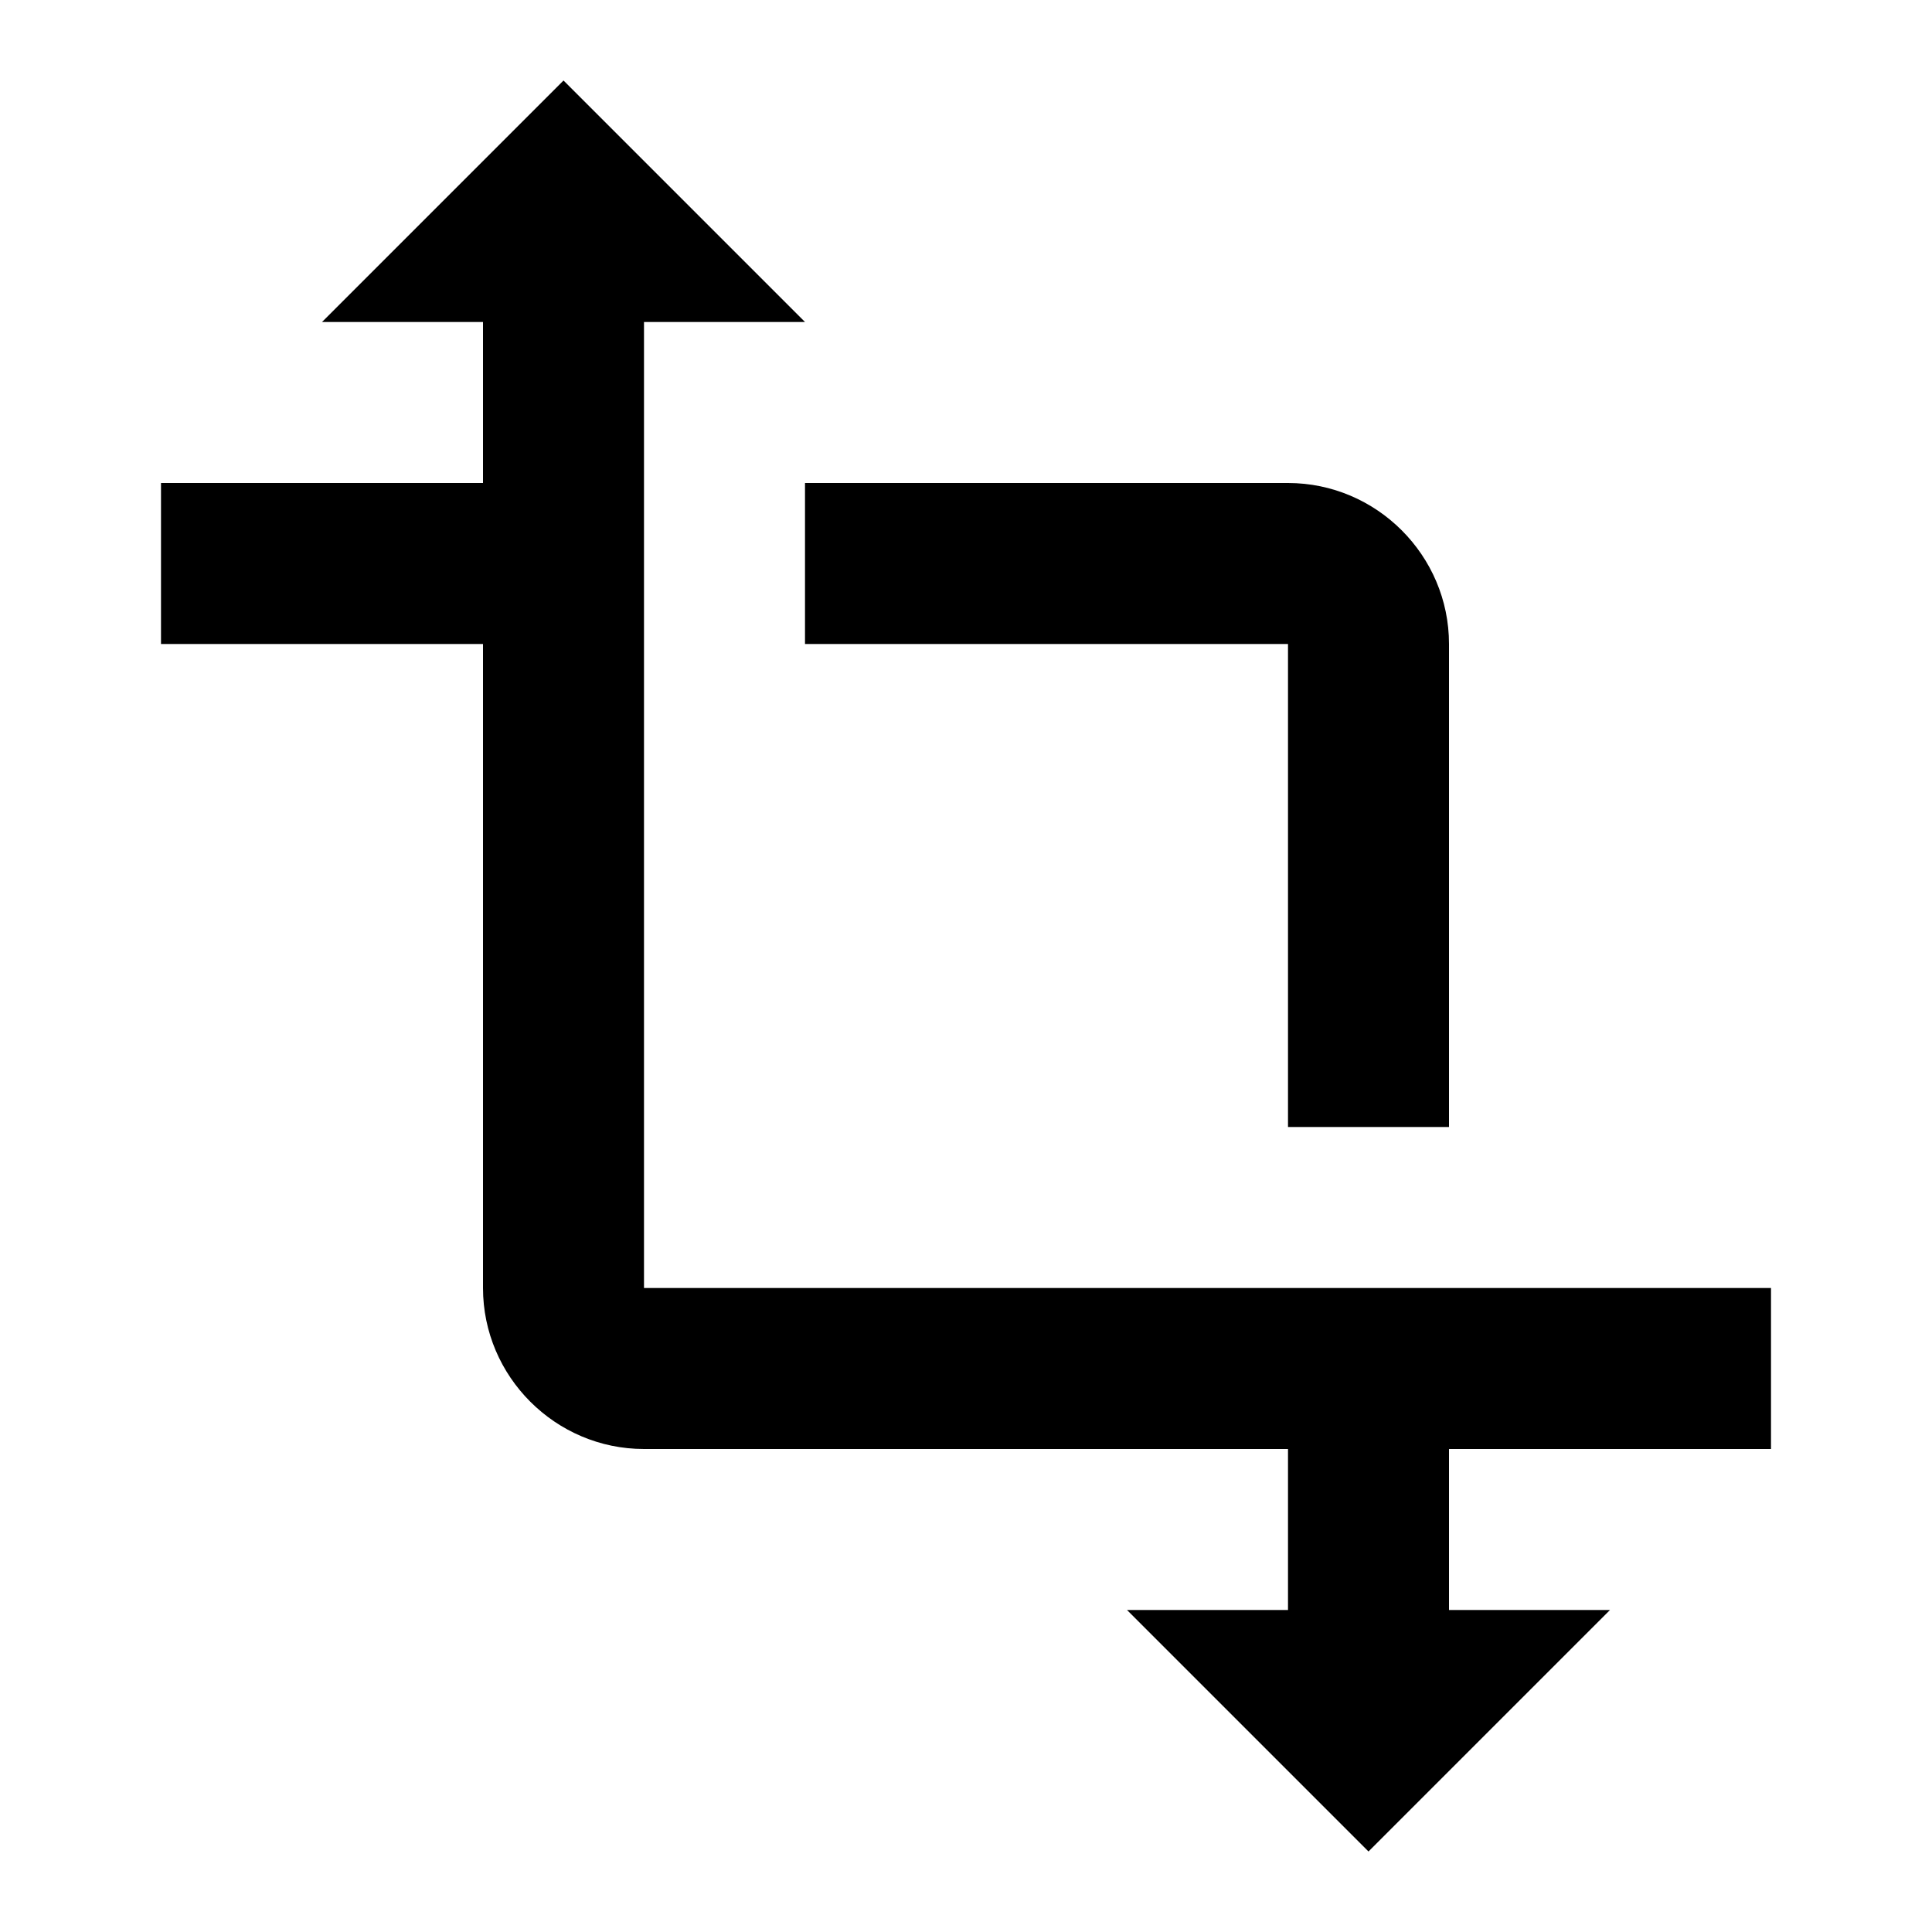
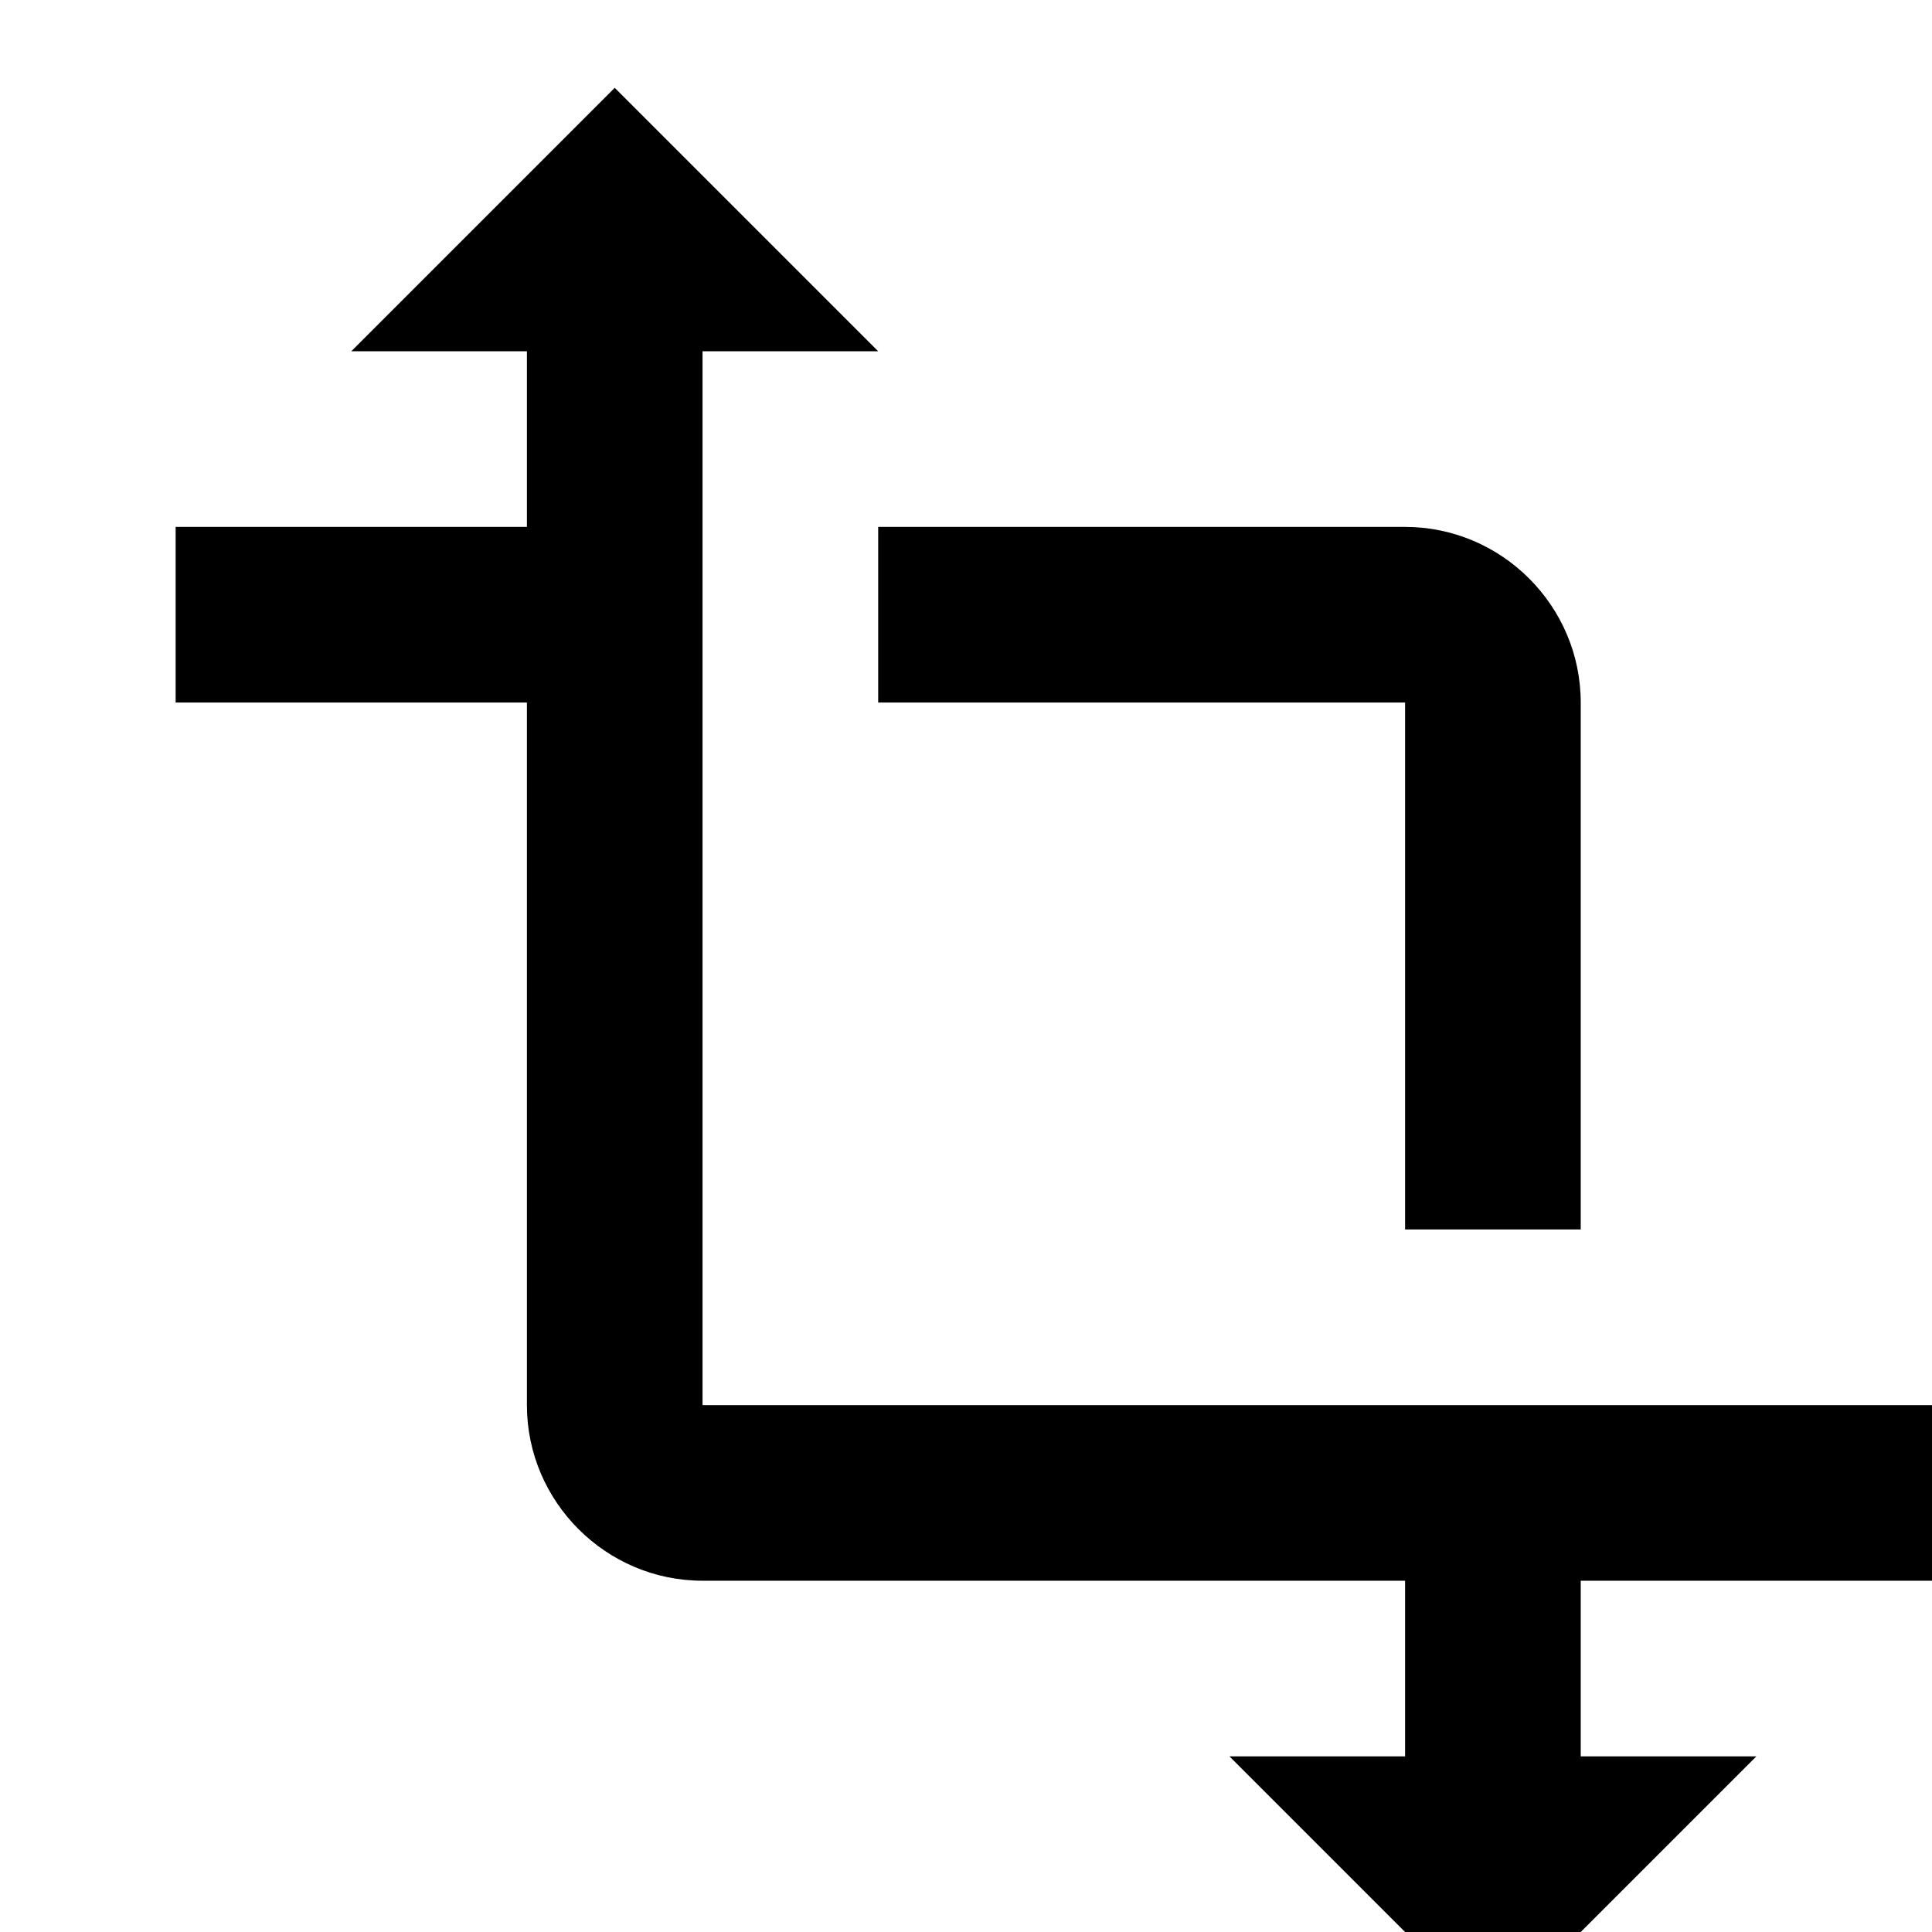
- <svg xmlns="http://www.w3.org/2000/svg" width="24" height="24" viewBox="0 0 24 24">
+ <svg xmlns="http://www.w3.org/2000/svg" width="22" height="22" viewBox="0 0 22 22">
  <path d="M0 0h24v24H0z" fill="none" />
  <path d="M22 18v-2H8V4h2L7 1 4 4h2v2H2v2h4v8c0 1.1.9 2 2 2h8v2h-2l3 3 3-3h-2v-2h4zM10 8h6v6h2V8c0-1.1-.9-2-2-2h-6v2z" />
</svg>
